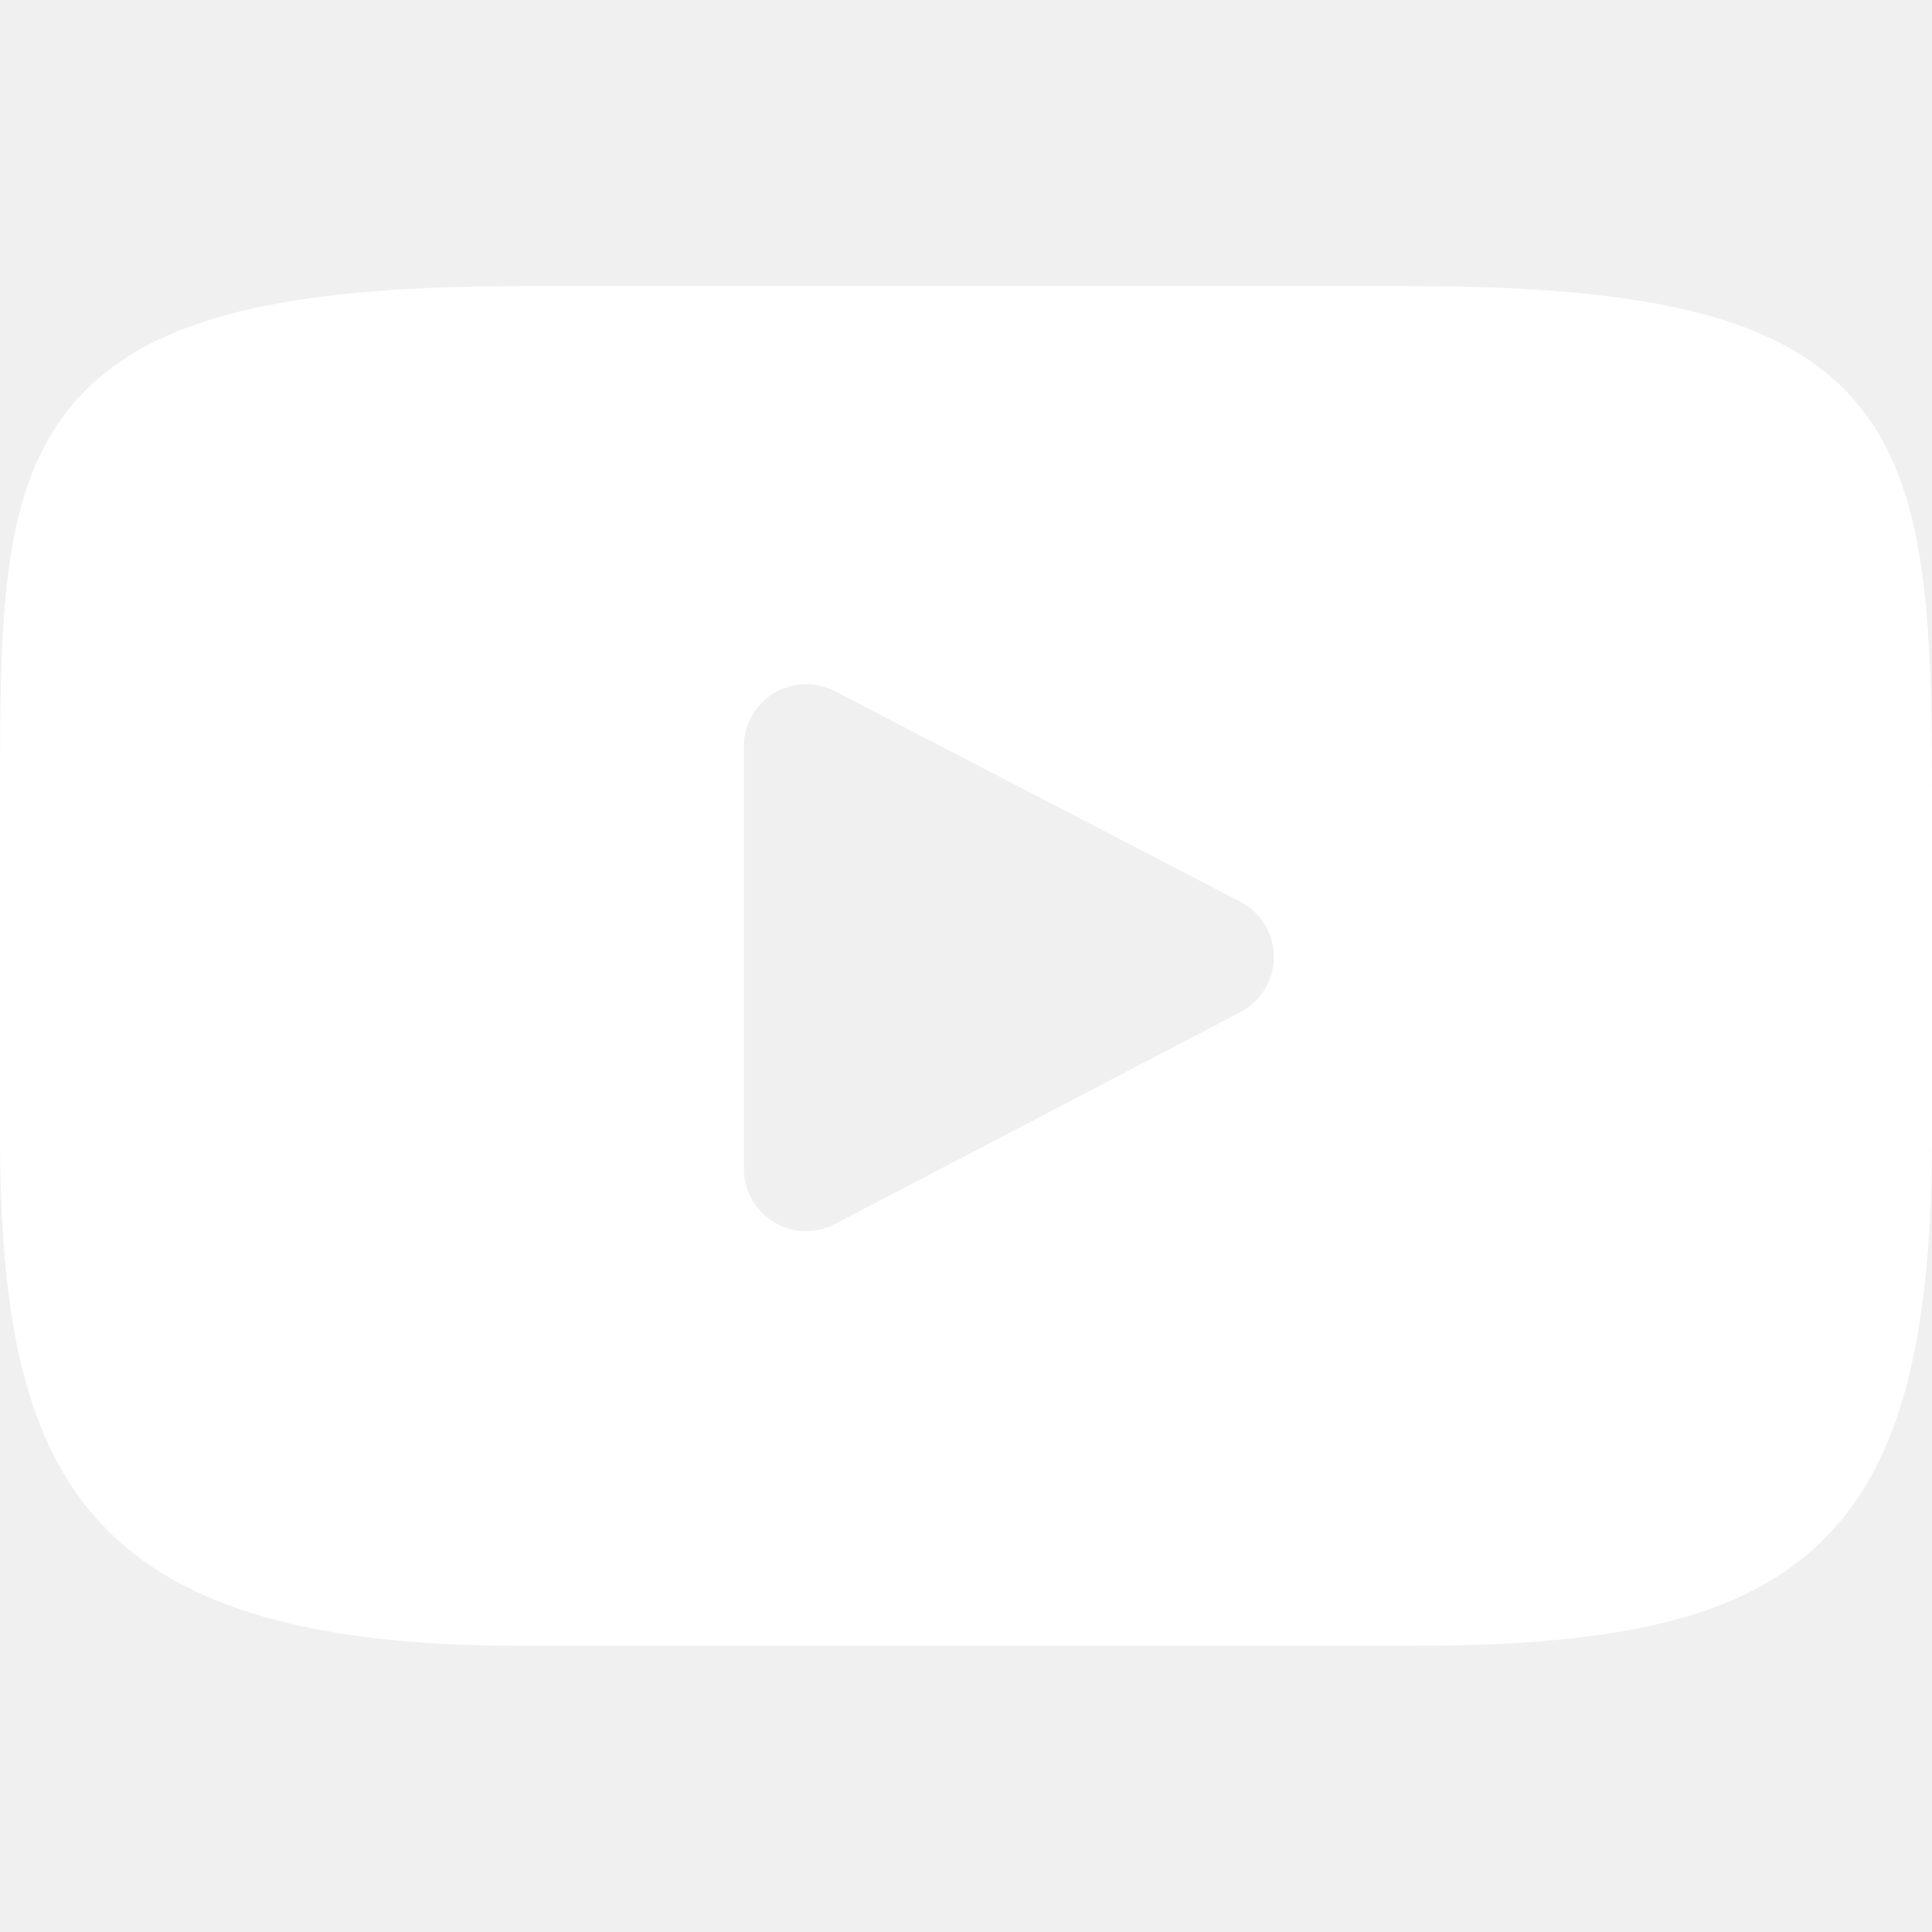
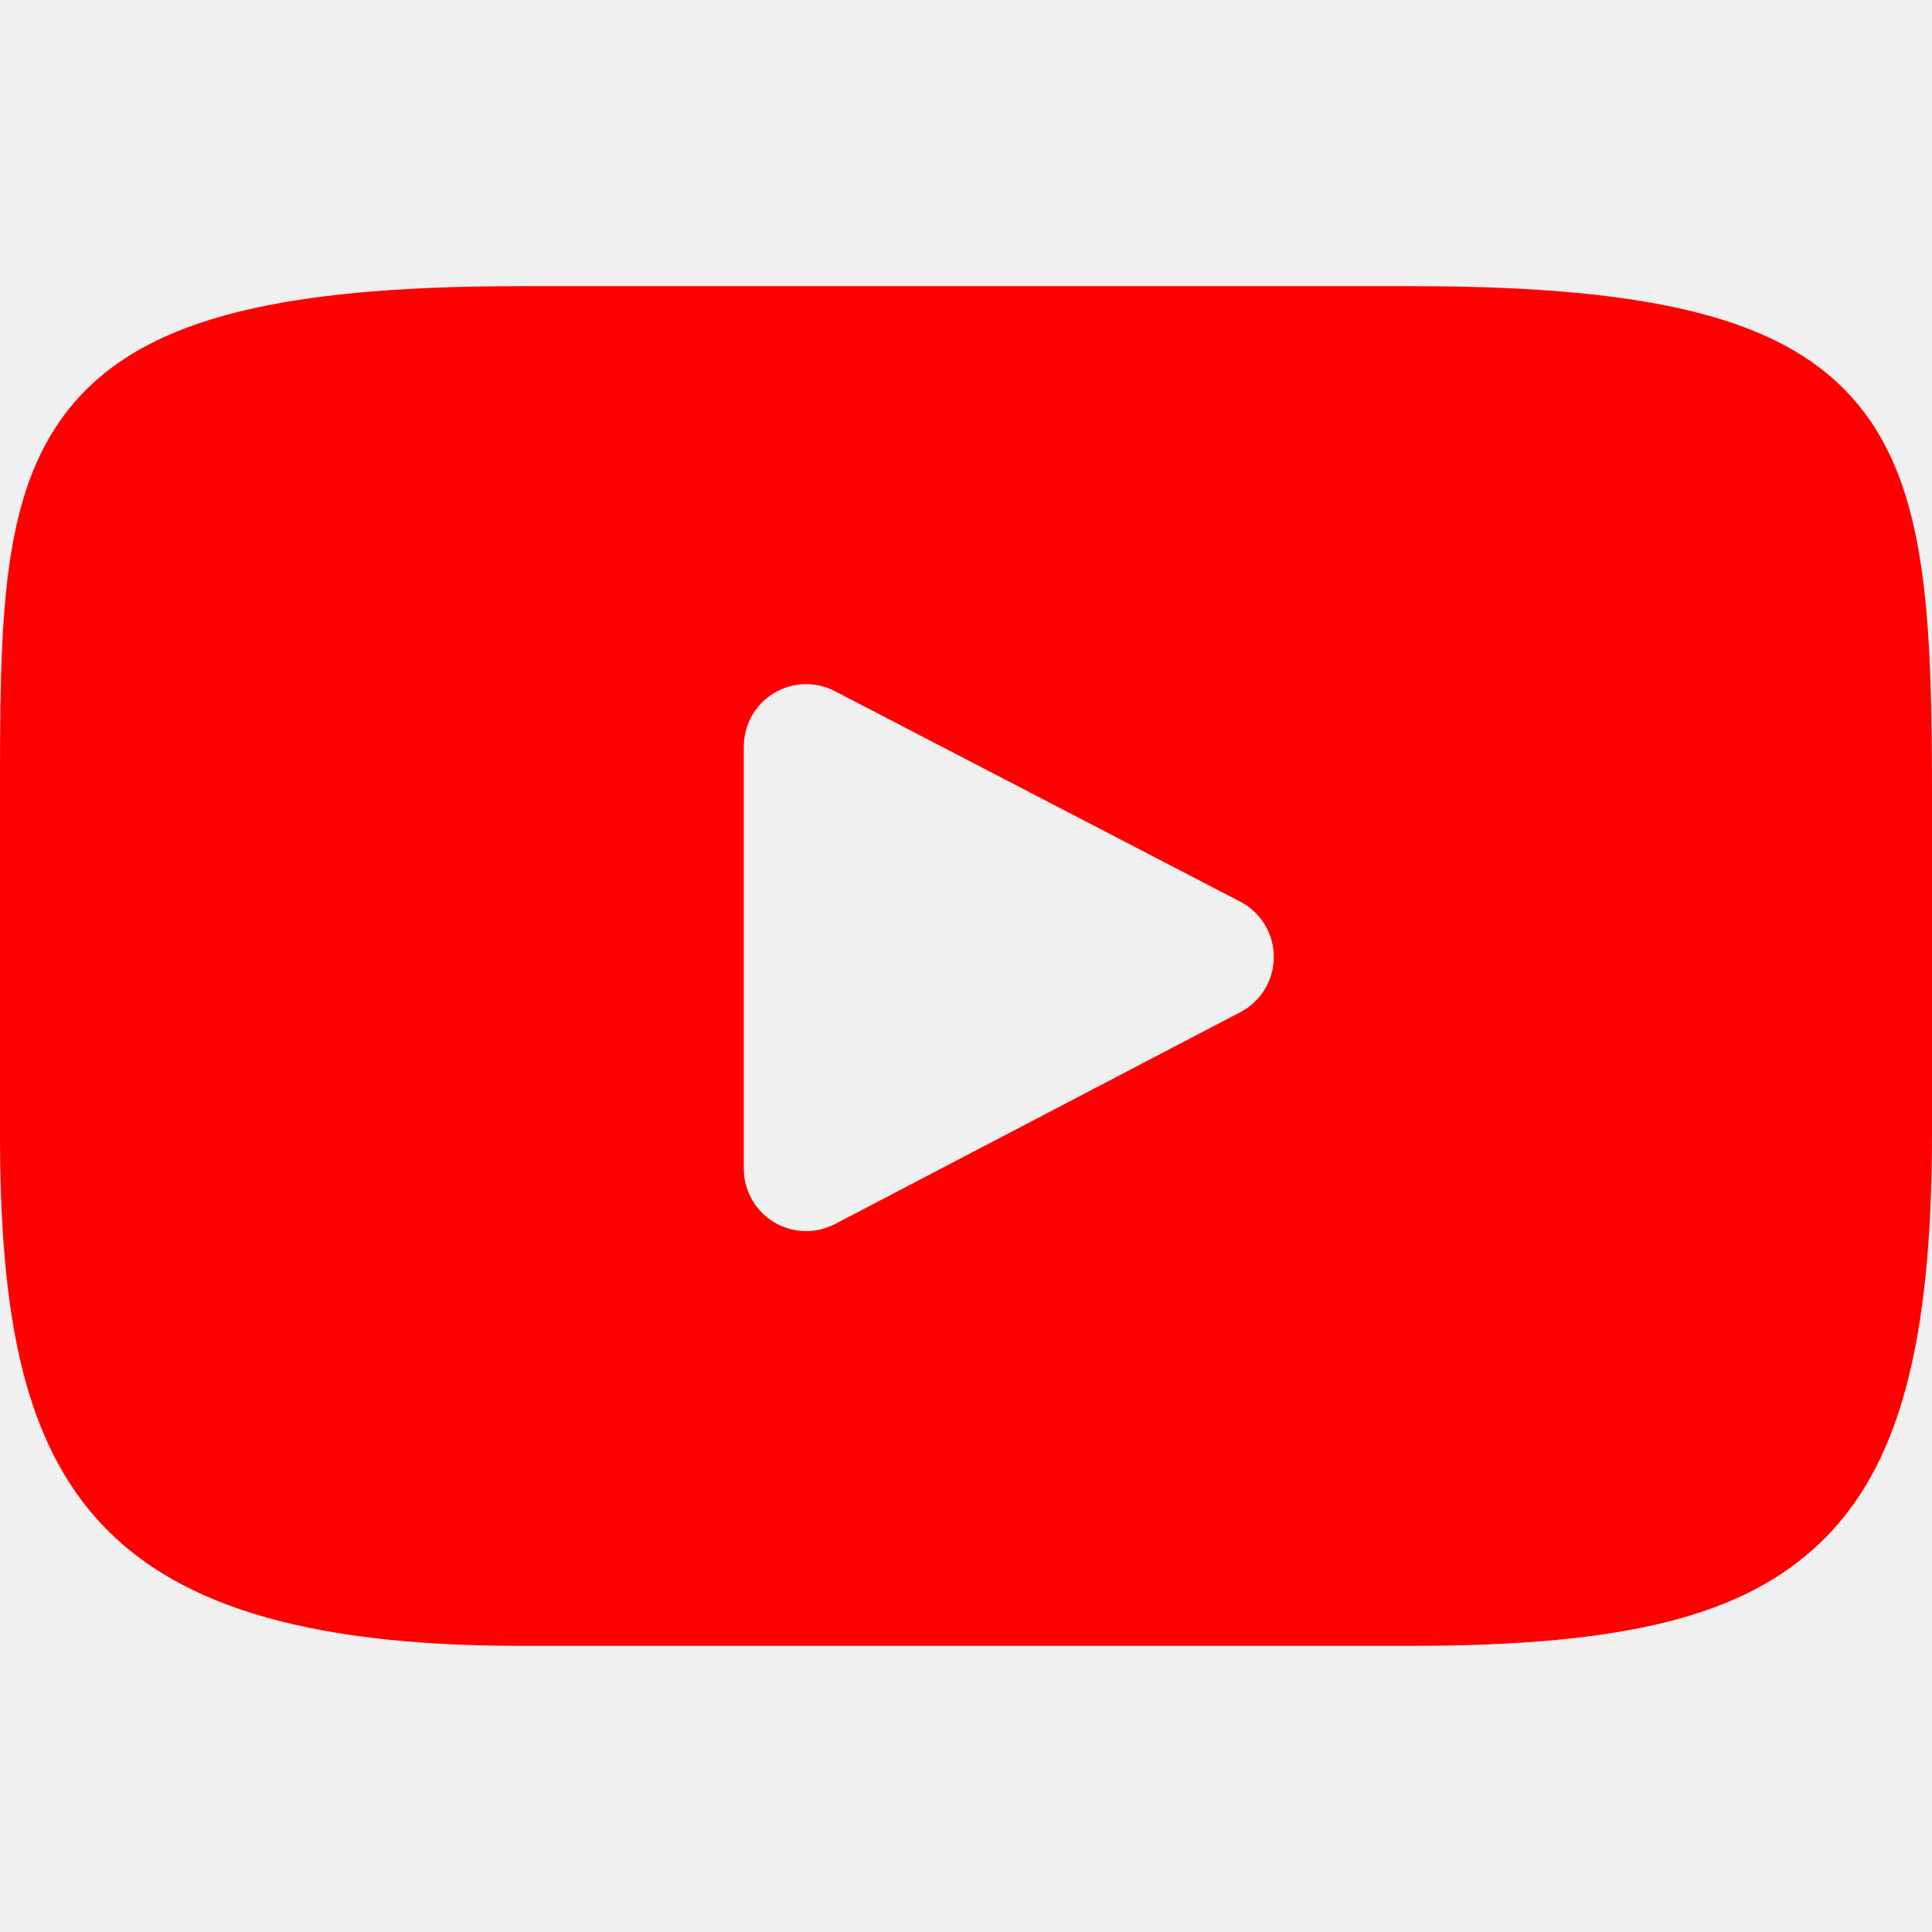
- <svg xmlns="http://www.w3.org/2000/svg" fill="white" height="800px" width="800px" version="1.1" id="Layer_1" viewBox="0 0 310 310" xml:space="preserve">
+ <svg xmlns="http://www.w3.org/2000/svg" fill="#ff0000" height="800px" width="800px" version="1.1" id="Layer_1" viewBox="0 0 310 310" xml:space="preserve">
  <g id="XMLID_822_">
    <path id="XMLID_823_" d="M297.917,64.645c-11.19-13.302-31.85-18.728-71.306-18.728H83.386c-40.359,0-61.369,5.776-72.517,19.938   C0,79.663,0,100.008,0,128.166v53.669c0,54.551,12.896,82.248,83.386,82.248h143.226c34.216,0,53.176-4.788,65.442-16.527   C304.633,235.518,310,215.863,310,181.835v-53.669C310,98.471,309.159,78.006,297.917,64.645z M199.021,162.41l-65.038,33.991   c-1.454,0.76-3.044,1.137-4.632,1.137c-1.798,0-3.592-0.484-5.181-1.446c-2.992-1.813-4.819-5.056-4.819-8.554v-67.764   c0-3.492,1.822-6.732,4.808-8.546c2.987-1.814,6.702-1.938,9.801-0.328l65.038,33.772c3.309,1.718,5.387,5.134,5.392,8.861   C204.394,157.263,202.325,160.684,199.021,162.41z" />
  </g>
</svg>
